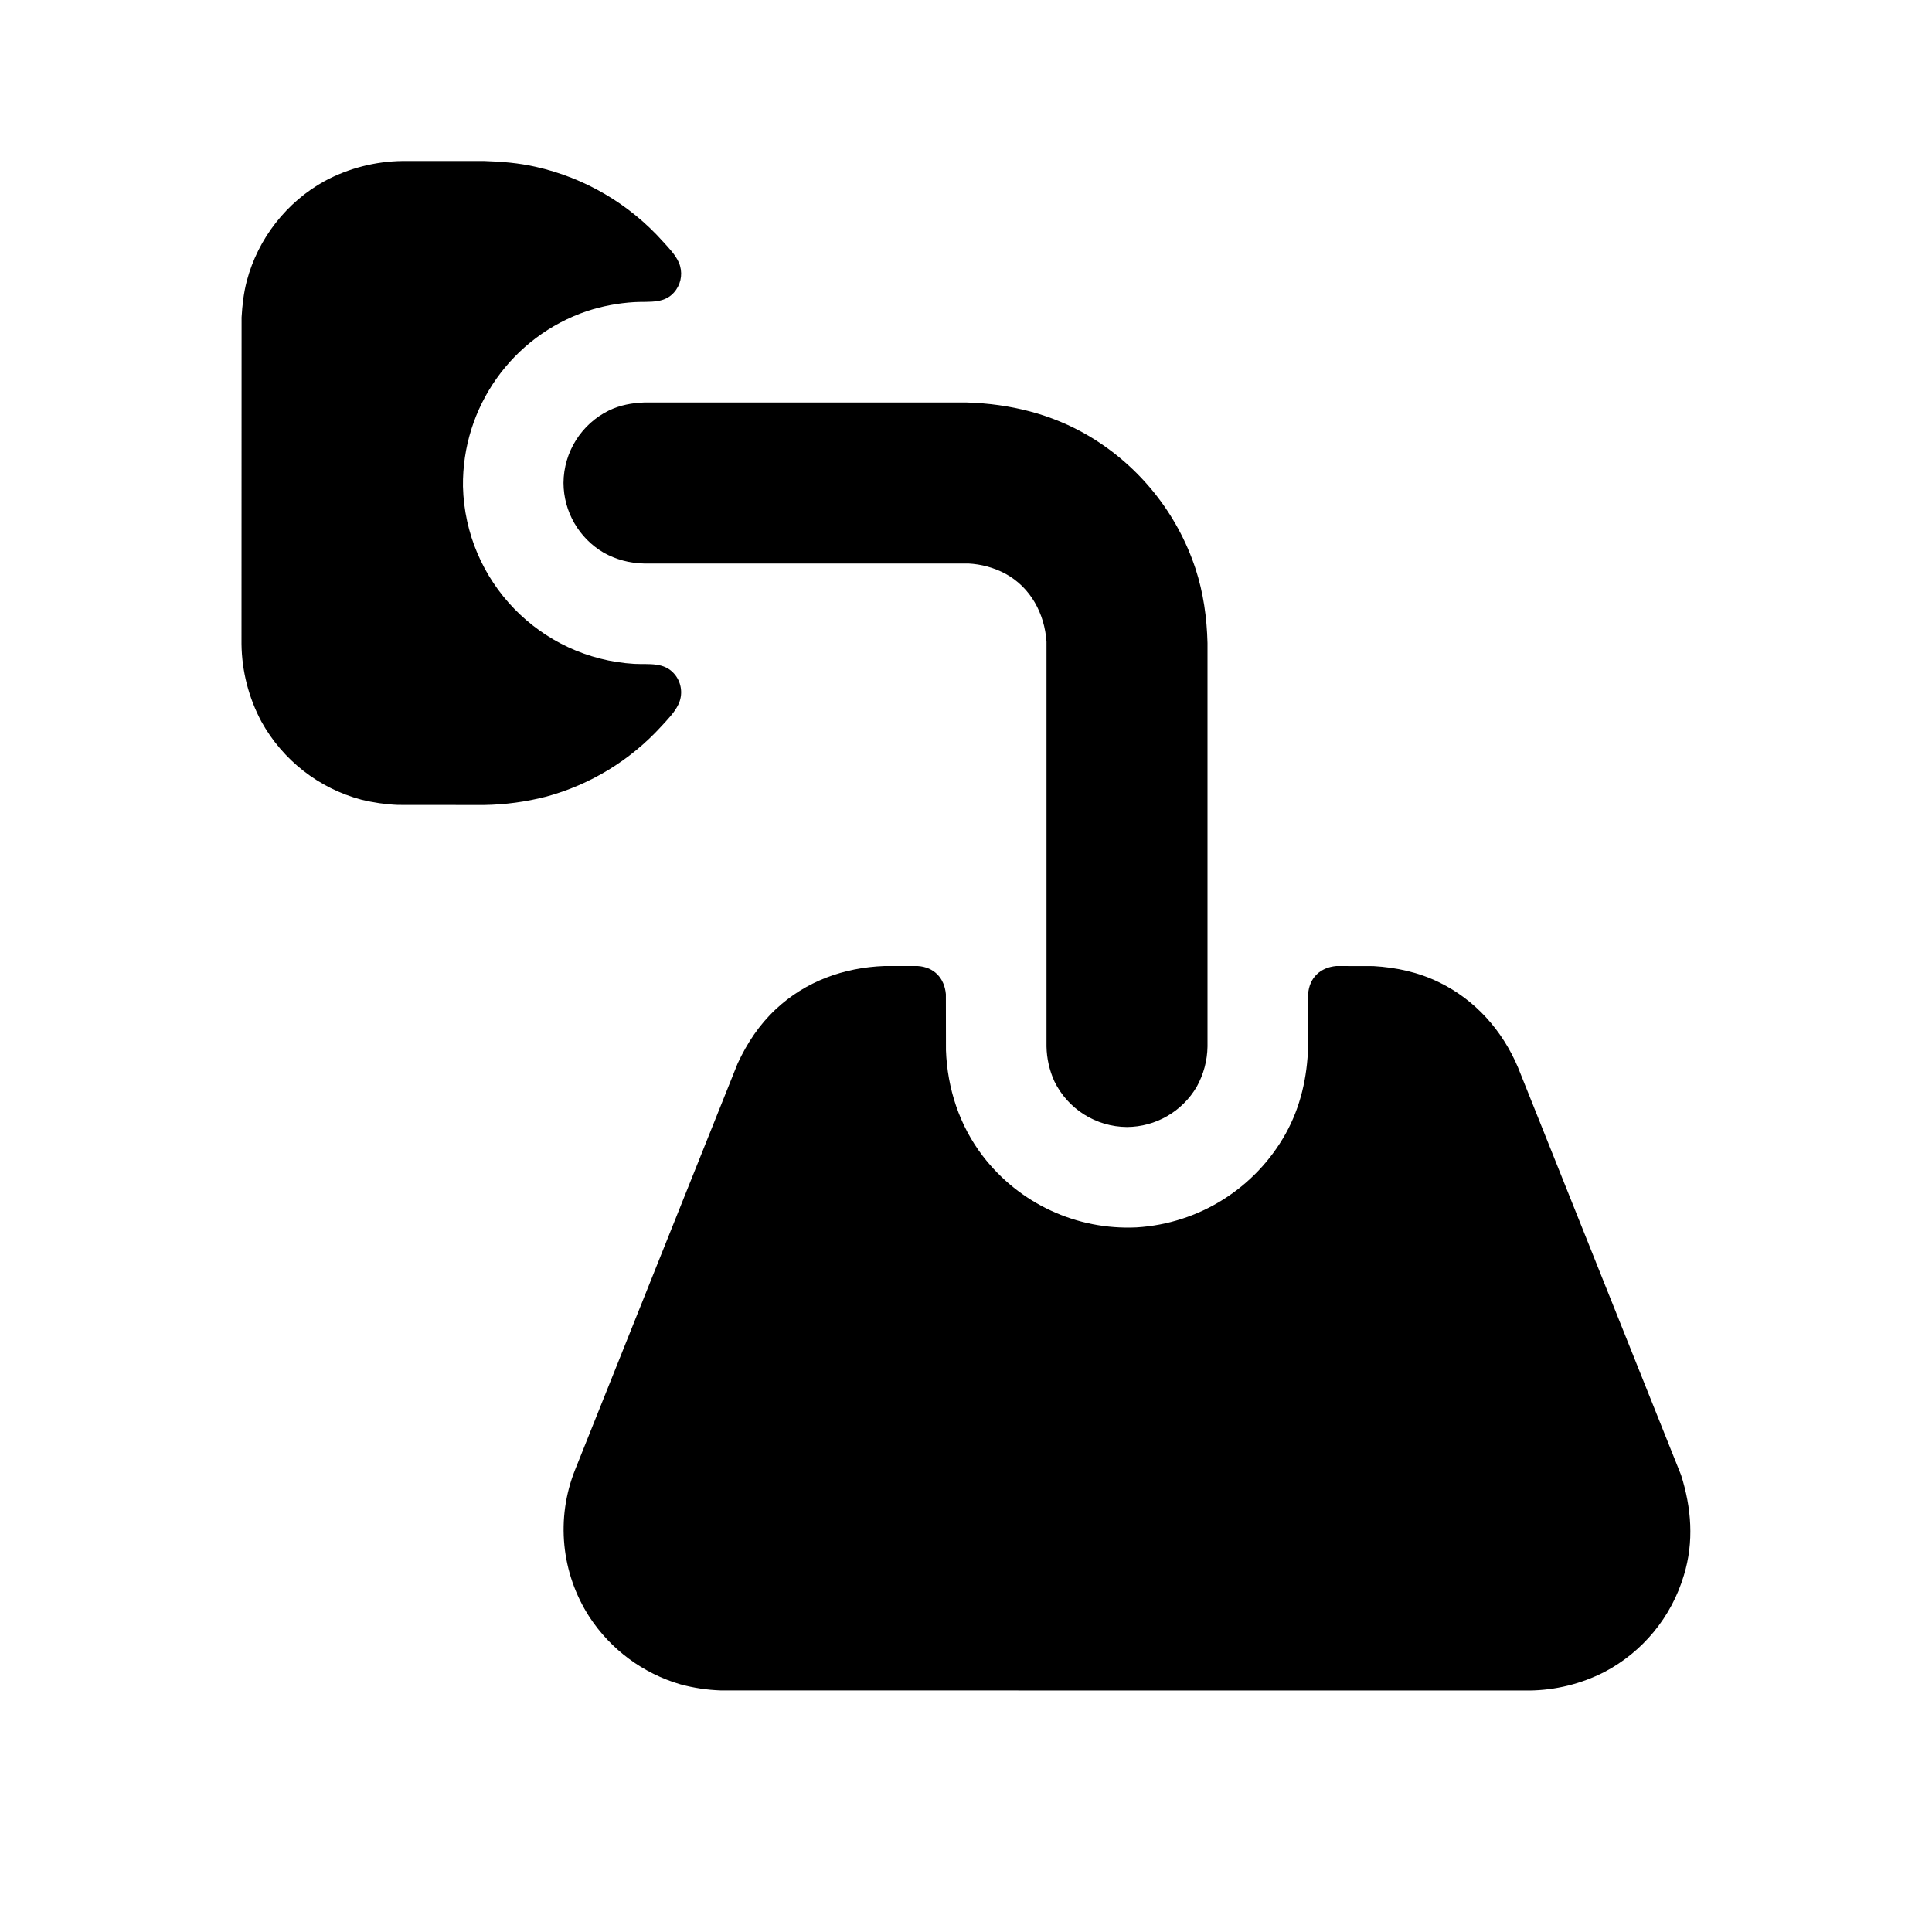
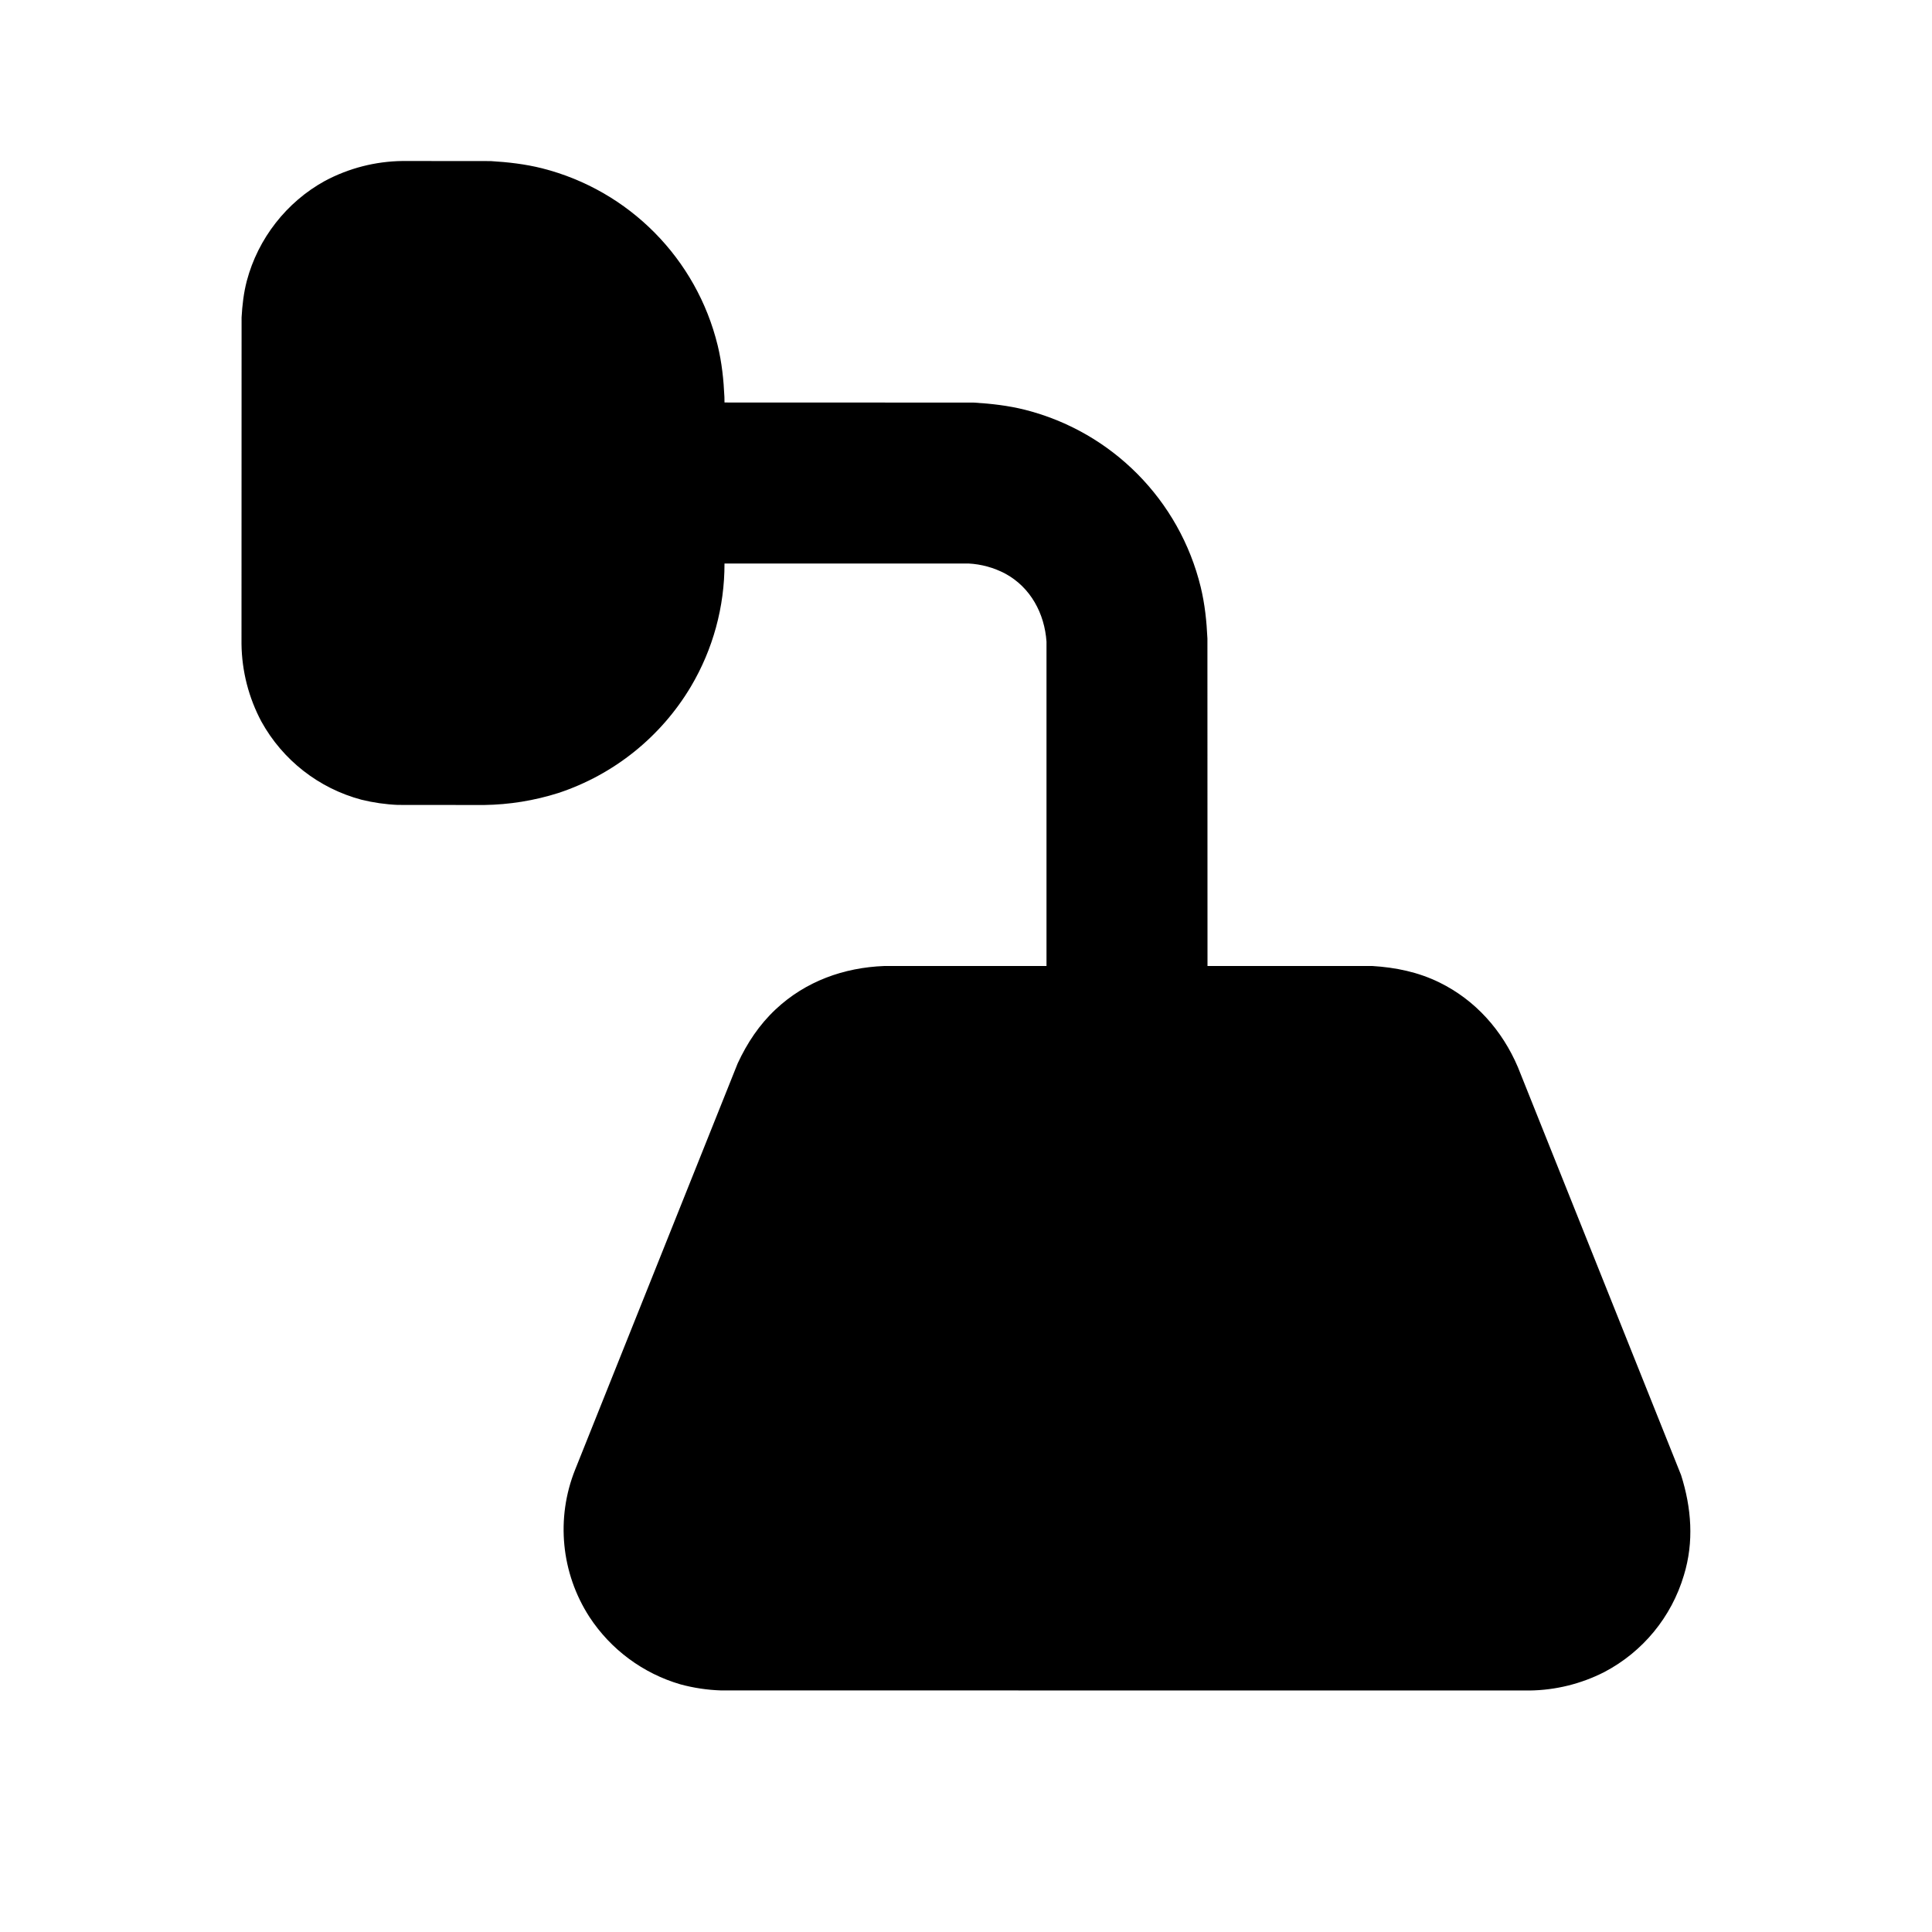
<svg xmlns="http://www.w3.org/2000/svg" width="24" height="24" viewBox="0 0 24 24" fill="currentColor" fill-rule="evenodd">
-   <path d="m11.75 12.35.001.696c.017.474.167.936.458 1.315a2.27 2.27 0 0 0 1.91.886 2.28 2.28 0 0 0 1.852-1.164c.186-.335.268-.703.279-1.083v-.65c.014-.203.15-.332.35-.35l.461.001c.286.017.56.076.819.203.449.22.782.597.976 1.053l2.027 5.067c.129.407.162.83.035 1.244a2 2 0 0 1-.989 1.203A2.1 2.1 0 0 1 19 21l-10.046-.001a2.2 2.2 0 0 1-.5-.075 2.03 2.03 0 0 1-1.132-.838 2 2 0 0 1-.178-1.828l2.02-5.049c.118-.253.267-.479.472-.671.371-.348.846-.519 1.35-.538h.414c.204.013.332.15.35.35M15 7.987V13a1.06 1.06 0 0 1-.134.5 1.01 1.01 0 0 1-.867.5 1.01 1.01 0 0 1-.901-.567A1.1 1.1 0 0 1 13 13V7.971c-.024-.349-.197-.674-.512-.845A1.1 1.1 0 0 0 12.029 7H8a1.06 1.06 0 0 1-.5-.134 1.01 1.01 0 0 1-.5-.867 1.01 1.01 0 0 1 .567-.901c.138-.066.282-.092.433-.098h4.013c.536.017 1.05.142 1.515.417a3.02 3.02 0 0 1 1.323 1.647c.098.301.141.608.149.923M6.013 10l-1.071-.001a2.3 2.3 0 0 1-.453-.065 2.01 2.01 0 0 1-1.241-.969A2.1 2.1 0 0 1 3 8l.001-4.058c.009-.154.026-.304.065-.453.139-.525.494-.98.969-1.241A2.1 2.1 0 0 1 5 2h1.013c.217.007.429.024.641.072A3 3 0 0 1 8.235 3c.069.076.157.165.199.264a.35.35 0 0 1-.036.337c-.126.18-.323.141-.517.152q-.301.018-.587.111a2.27 2.27 0 0 0-1.543 2.18A2.264 2.264 0 0 0 7.88 8.247c.183.009.373-.027.503.132a.35.35 0 0 1 .043.374c-.048.1-.138.19-.212.271a3 3 0 0 1-1.428.872 3.3 3.3 0 0 1-.773.104" />
+   <path d="M6.095 2.001c.217.013.429.037.64.09a3.006 3.006 0 0 1 2.181 2.203c.051.211.073.422.083.638L9 5l3.095.001c.217.013.429.037.64.09a3.006 3.006 0 0 1 2.181 2.203c.051.211.073.422.083.638L15 12h2.048c.291.018.568.075.832.204.449.22.782.597.976 1.053l2.027 5.067c.129.407.162.83.035 1.244a2 2 0 0 1-.989 1.203A2.1 2.1 0 0 1 19 21l-10.046-.001a2.2 2.2 0 0 1-.5-.075 2.03 2.03 0 0 1-1.132-.838 2 2 0 0 1-.178-1.828l2.02-5.049c.118-.253.267-.479.472-.671.371-.348.846-.519 1.35-.538H13V7.971c-.024-.349-.197-.674-.512-.845A1.1 1.1 0 0 0 12.029 7H9a2.985 2.985 0 0 1-.417 1.528 3.02 3.02 0 0 1-1.647 1.323 3.2 3.2 0 0 1-.923.149l-1.071-.001a2.3 2.3 0 0 1-.453-.065 2.01 2.01 0 0 1-1.241-.969A2.1 2.1 0 0 1 3 8l.001-4.058c.009-.154.026-.304.065-.453.139-.525.494-.98.969-1.241A2.1 2.1 0 0 1 5 2z" />
</svg>
